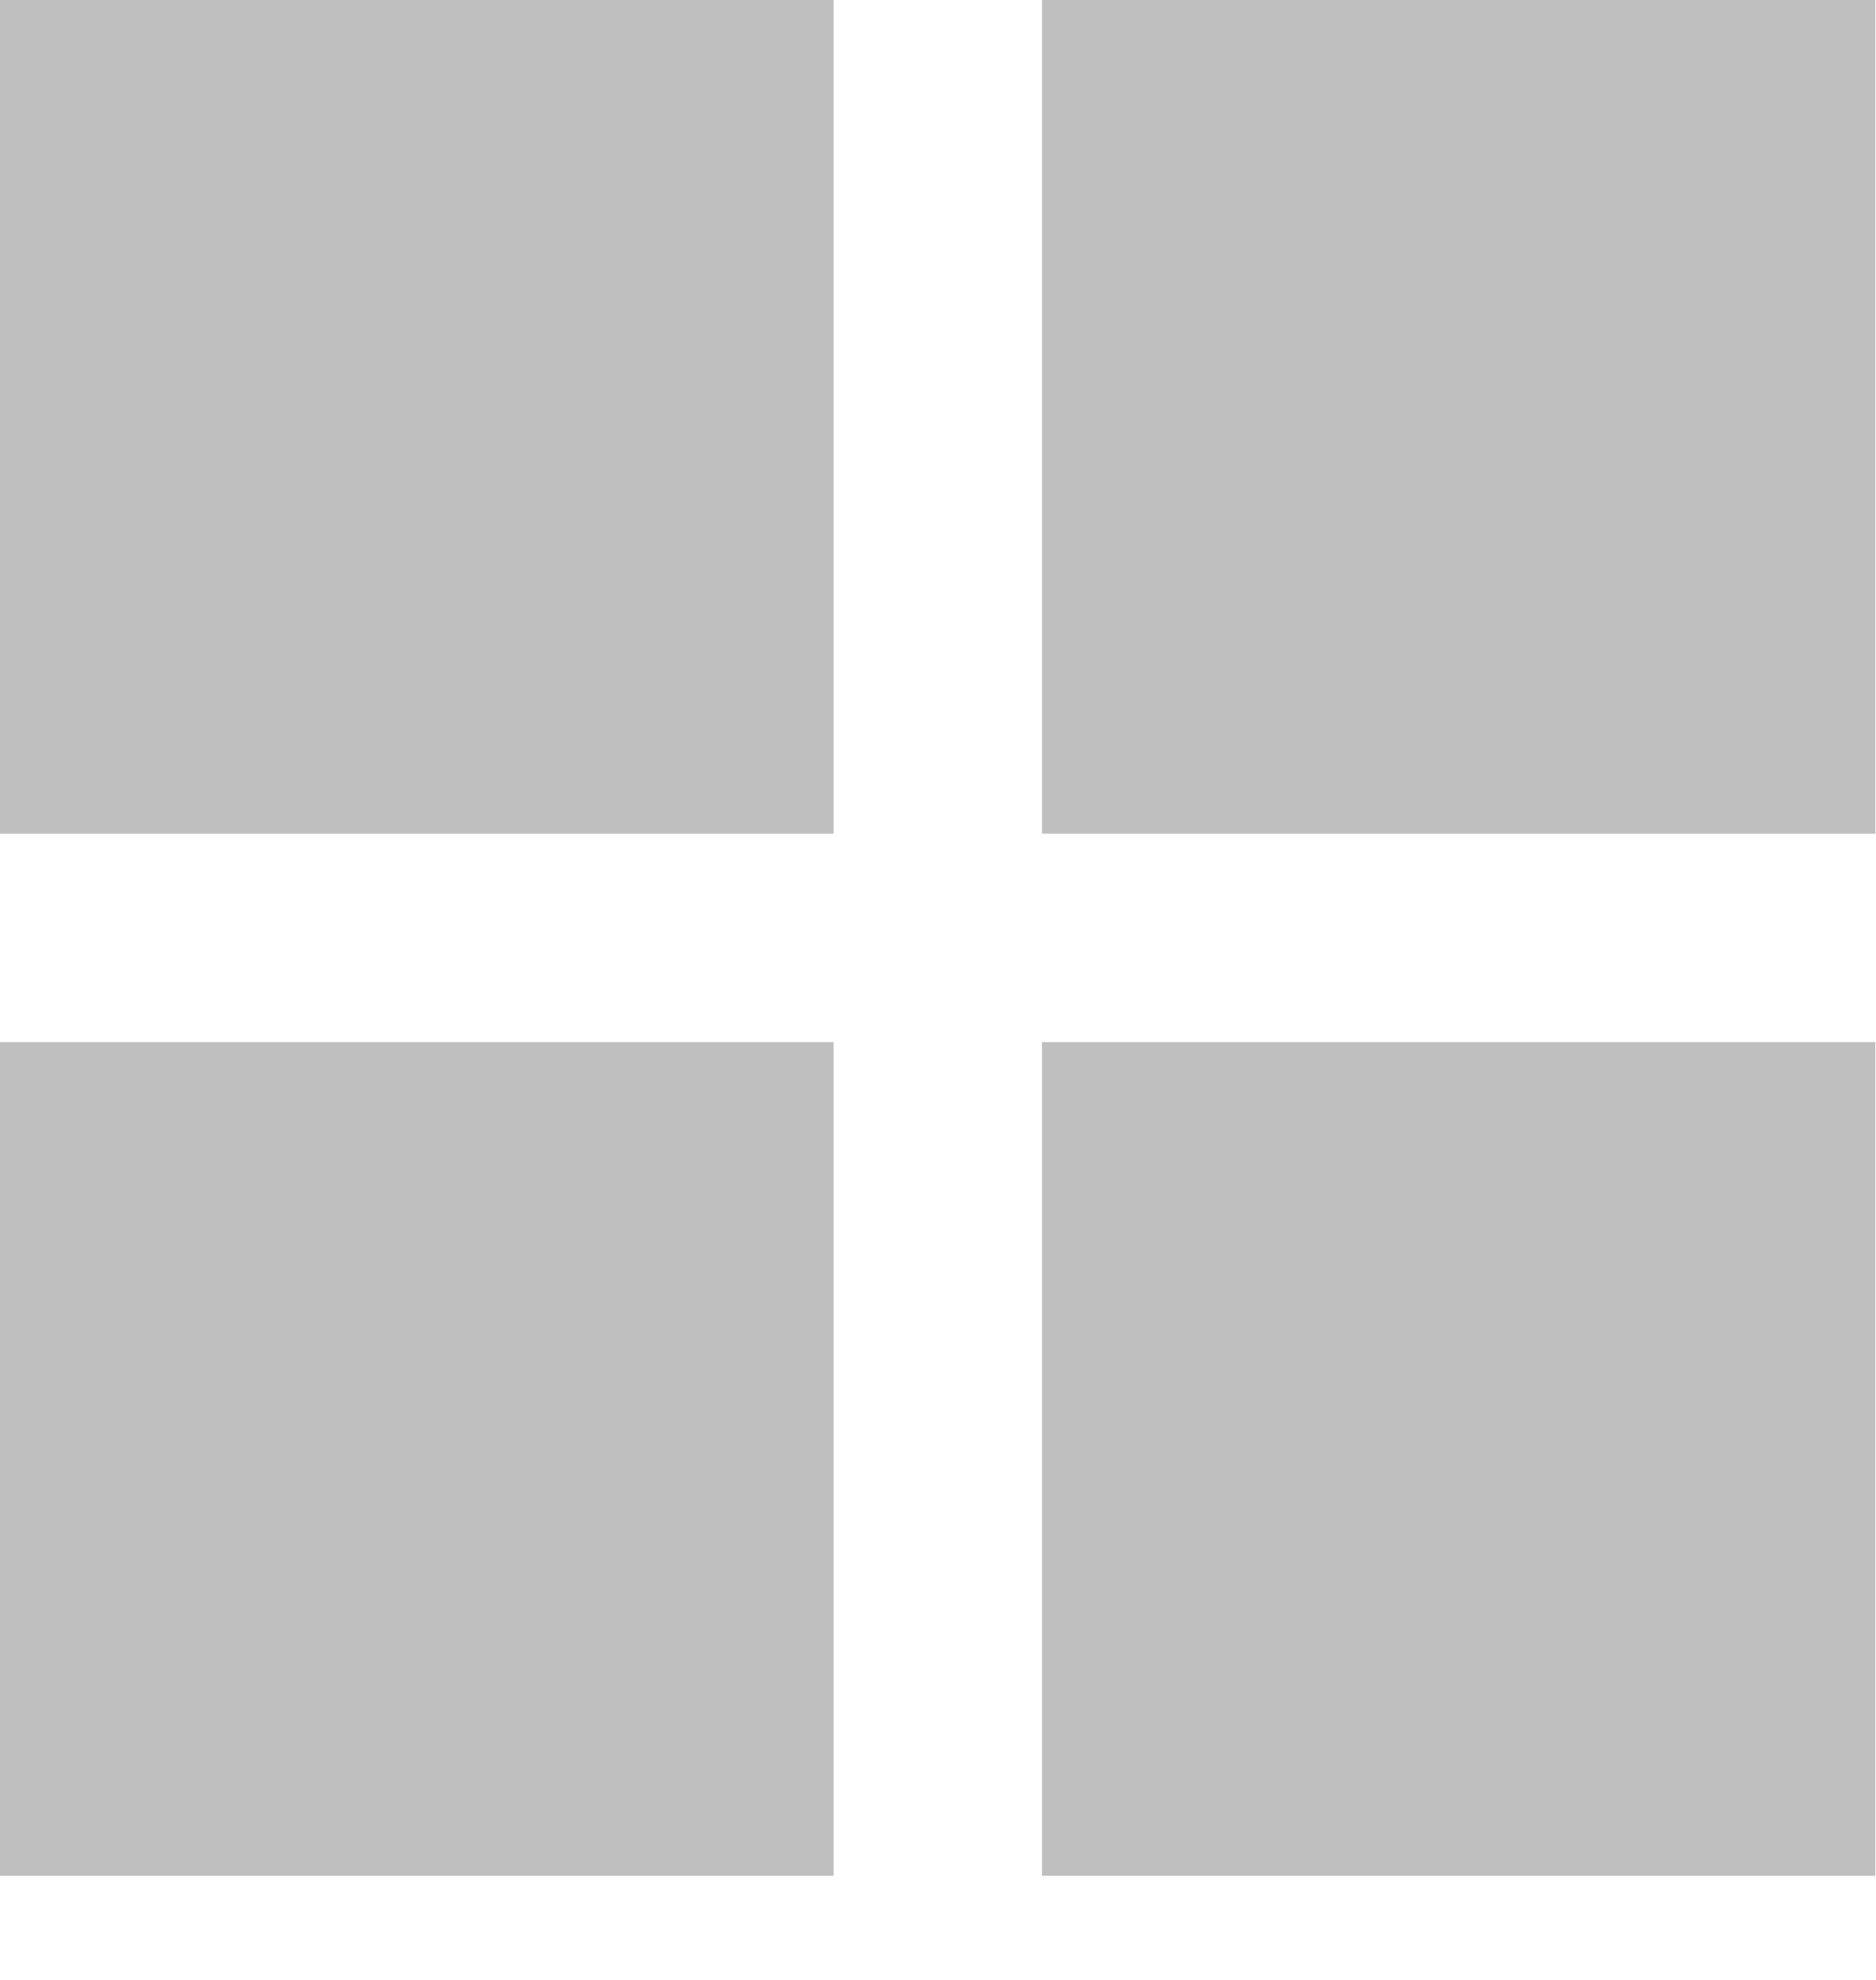
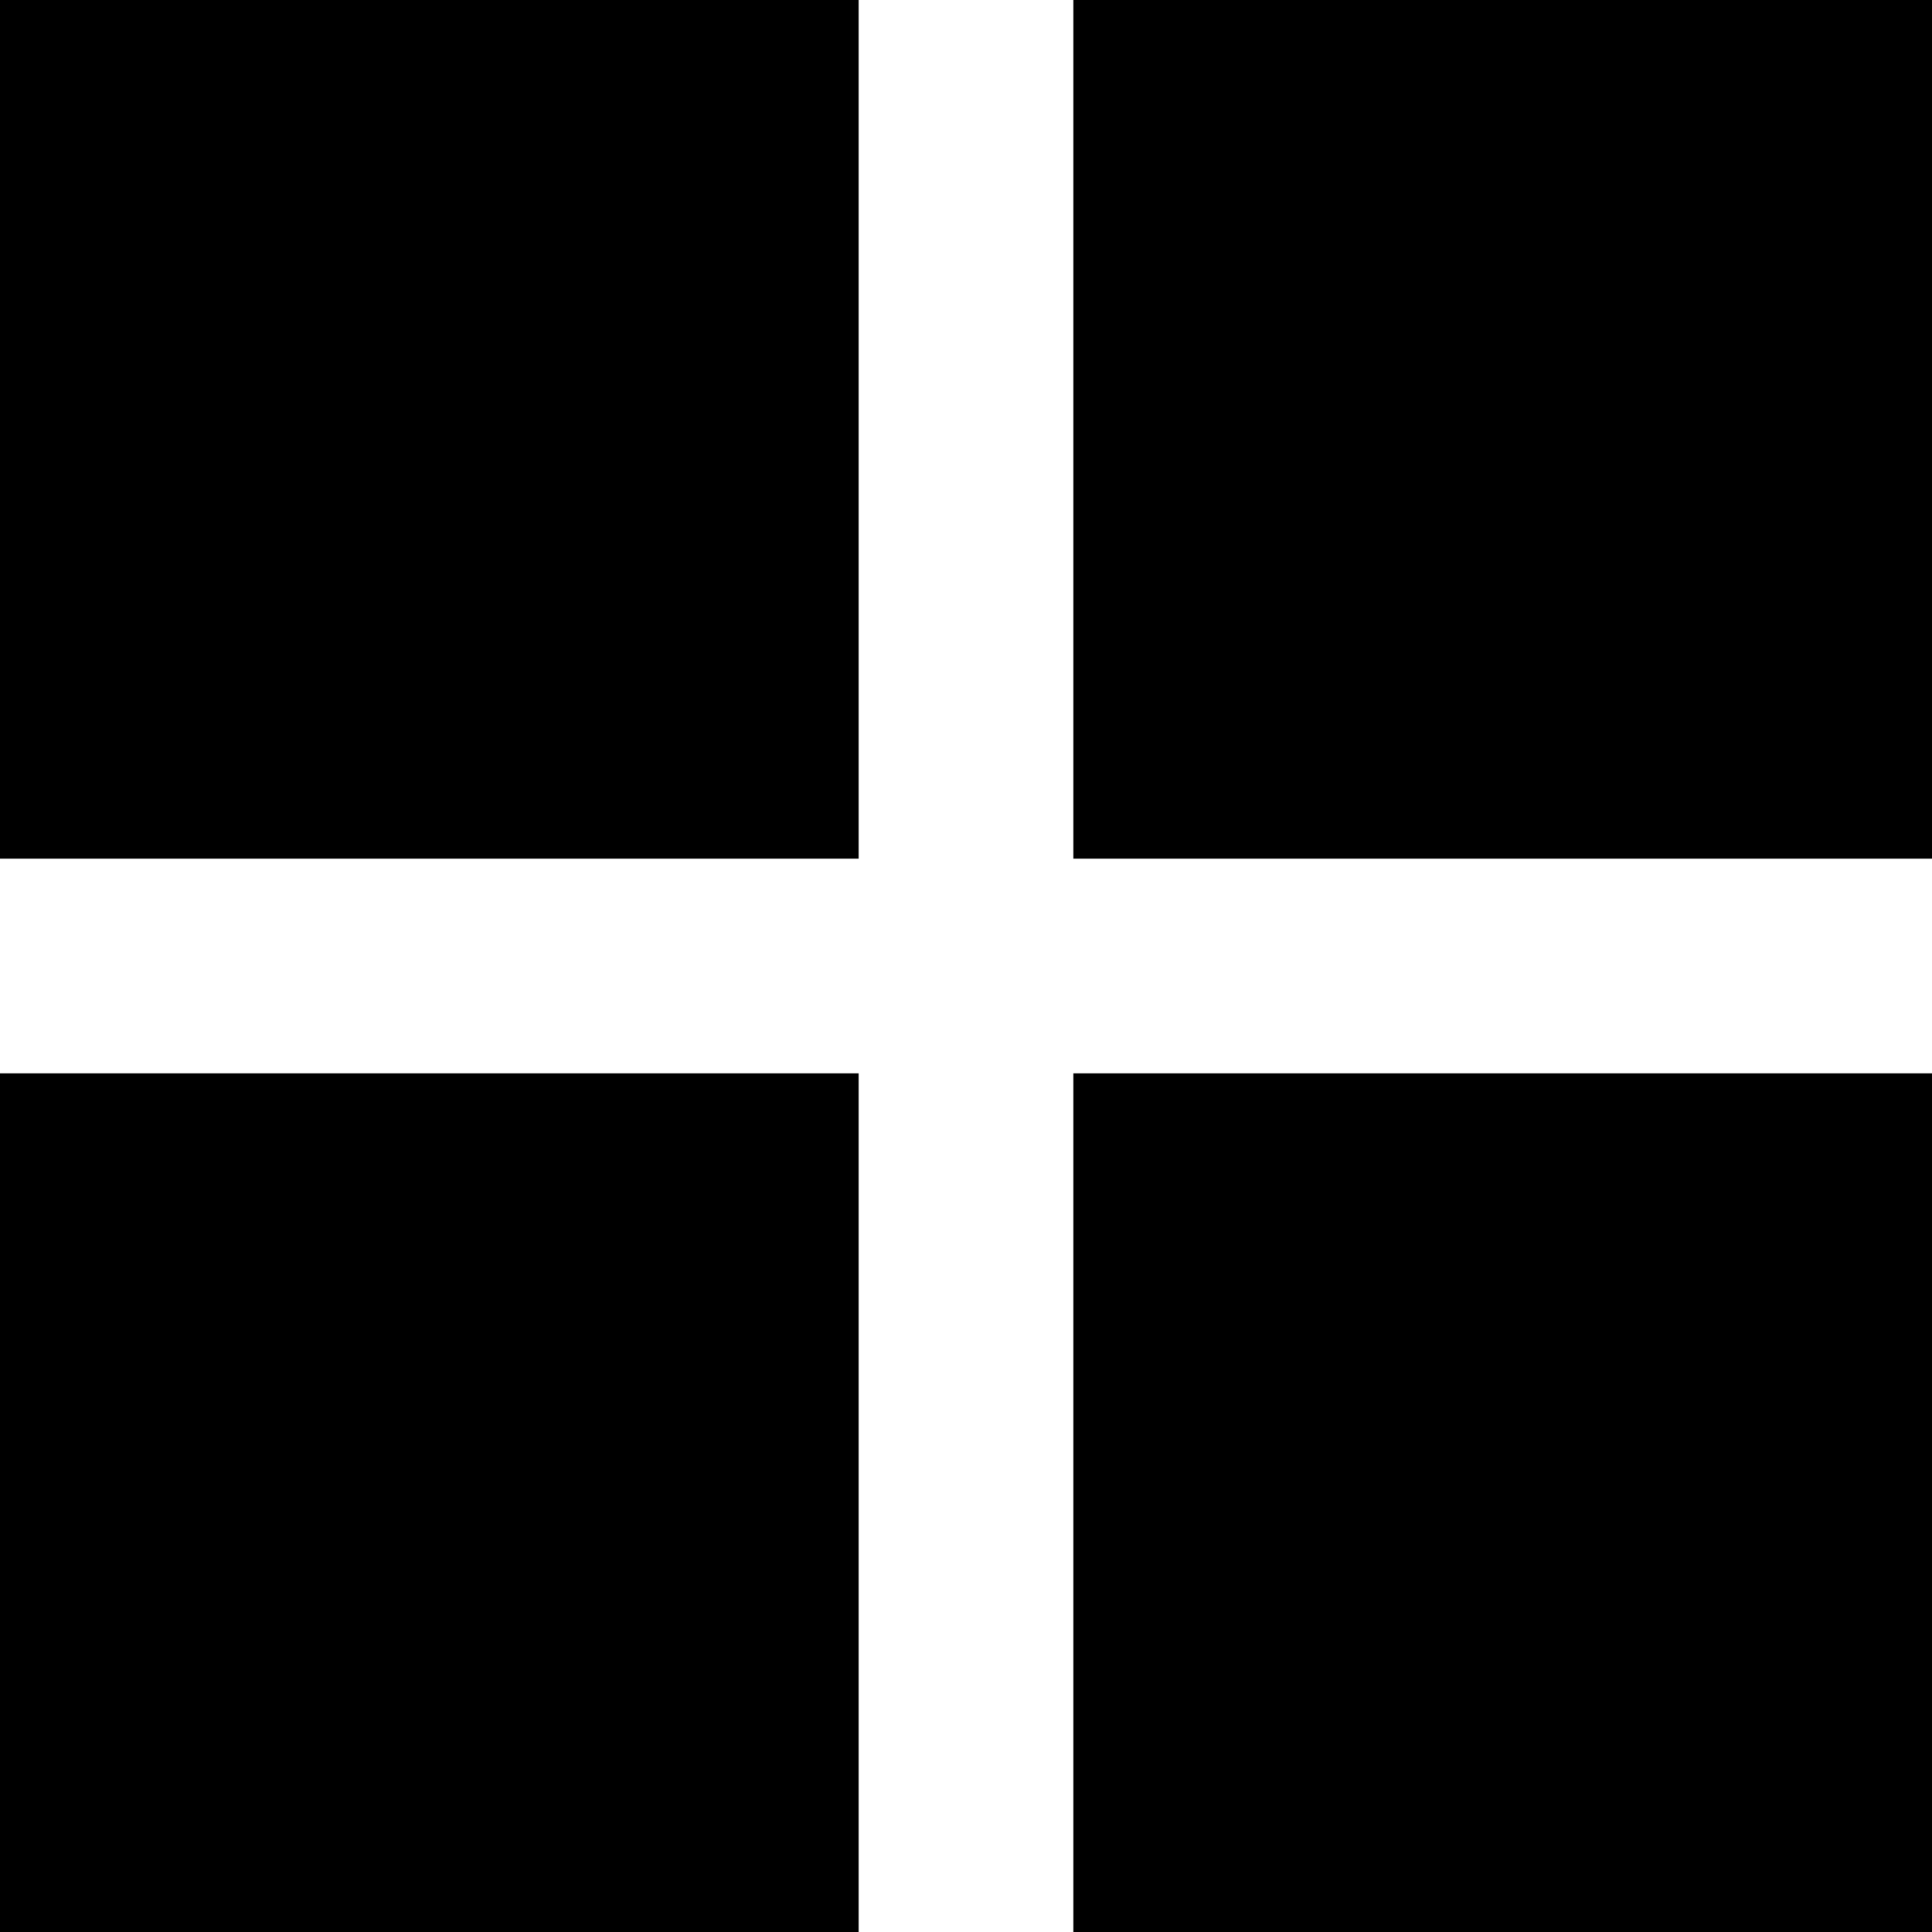
- <svg xmlns="http://www.w3.org/2000/svg" width="18" height="19" viewBox="0 0 18 19">
-   <defs>
-     <clipPath id="clip-path">
-       <rect width="18" height="19" fill="none" />
-     </clipPath>
-   </defs>
-   <g id="Repeat_Grid_76" data-name="Repeat Grid 76" clip-path="url(#clip-path)">
-     <g transform="translate(-612 -77)">
-       <g id="Group_1149" data-name="Group 1149" transform="translate(-3 2)" opacity="0.25">
-         <rect id="Rectangle_877" data-name="Rectangle 877" width="8" height="8" transform="translate(615 75)" />
-         <rect id="Rectangle_878" data-name="Rectangle 878" width="8" height="8" transform="translate(625 75)" />
-       </g>
-     </g>
-     <g transform="translate(-612 -67)">
-       <g id="Group_1149-2" data-name="Group 1149" transform="translate(-3 2)" opacity="0.25">
-         <rect id="Rectangle_877-2" data-name="Rectangle 877" width="8" height="8" transform="translate(615 75)" />
-         <rect id="Rectangle_878-2" data-name="Rectangle 878" width="8" height="8" transform="translate(625 75)" />
-       </g>
-     </g>
-   </g>
+ <svg xmlns="http://www.w3.org/2000/svg" width="18" height="18" viewBox="0 0 18 18">
+   <path id="Union_211" data-name="Union 211" d="M-5194,4737v-8h8v8Zm-10,0v-8h8v8Zm10-10v-8h8v8Zm-10,0v-8h8v8Z" transform="translate(5204 -4719)" />
</svg>
